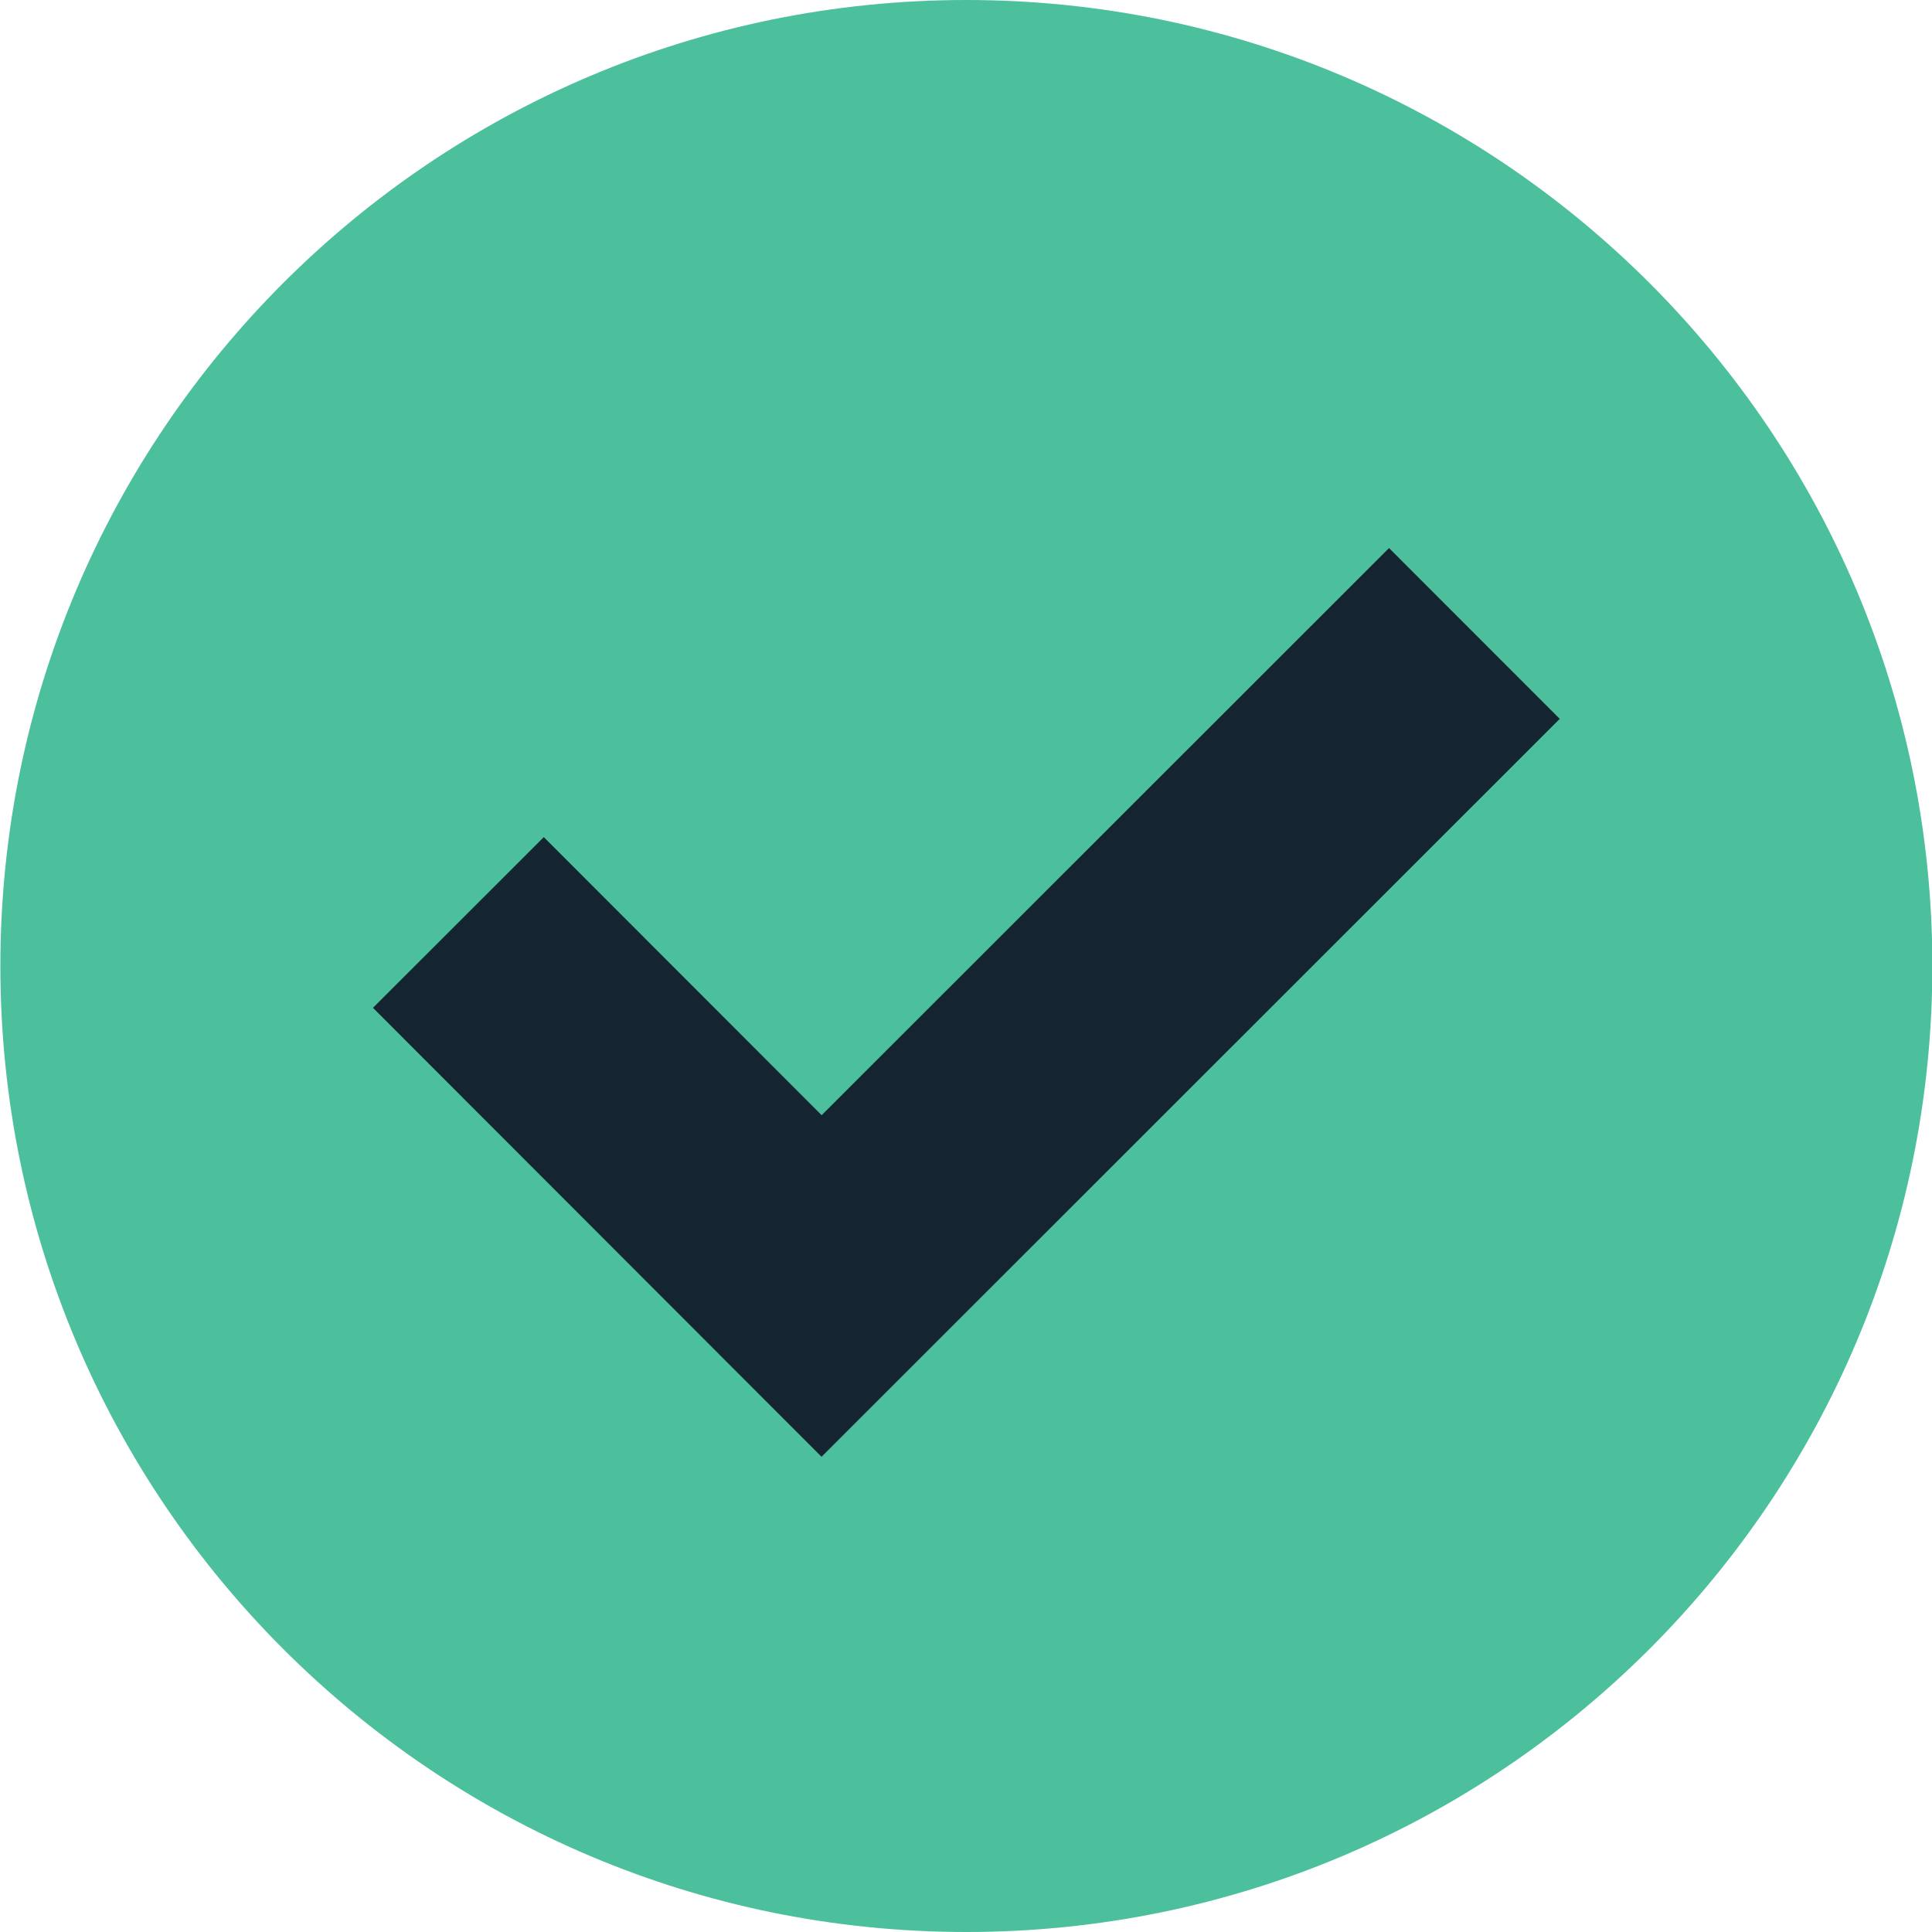
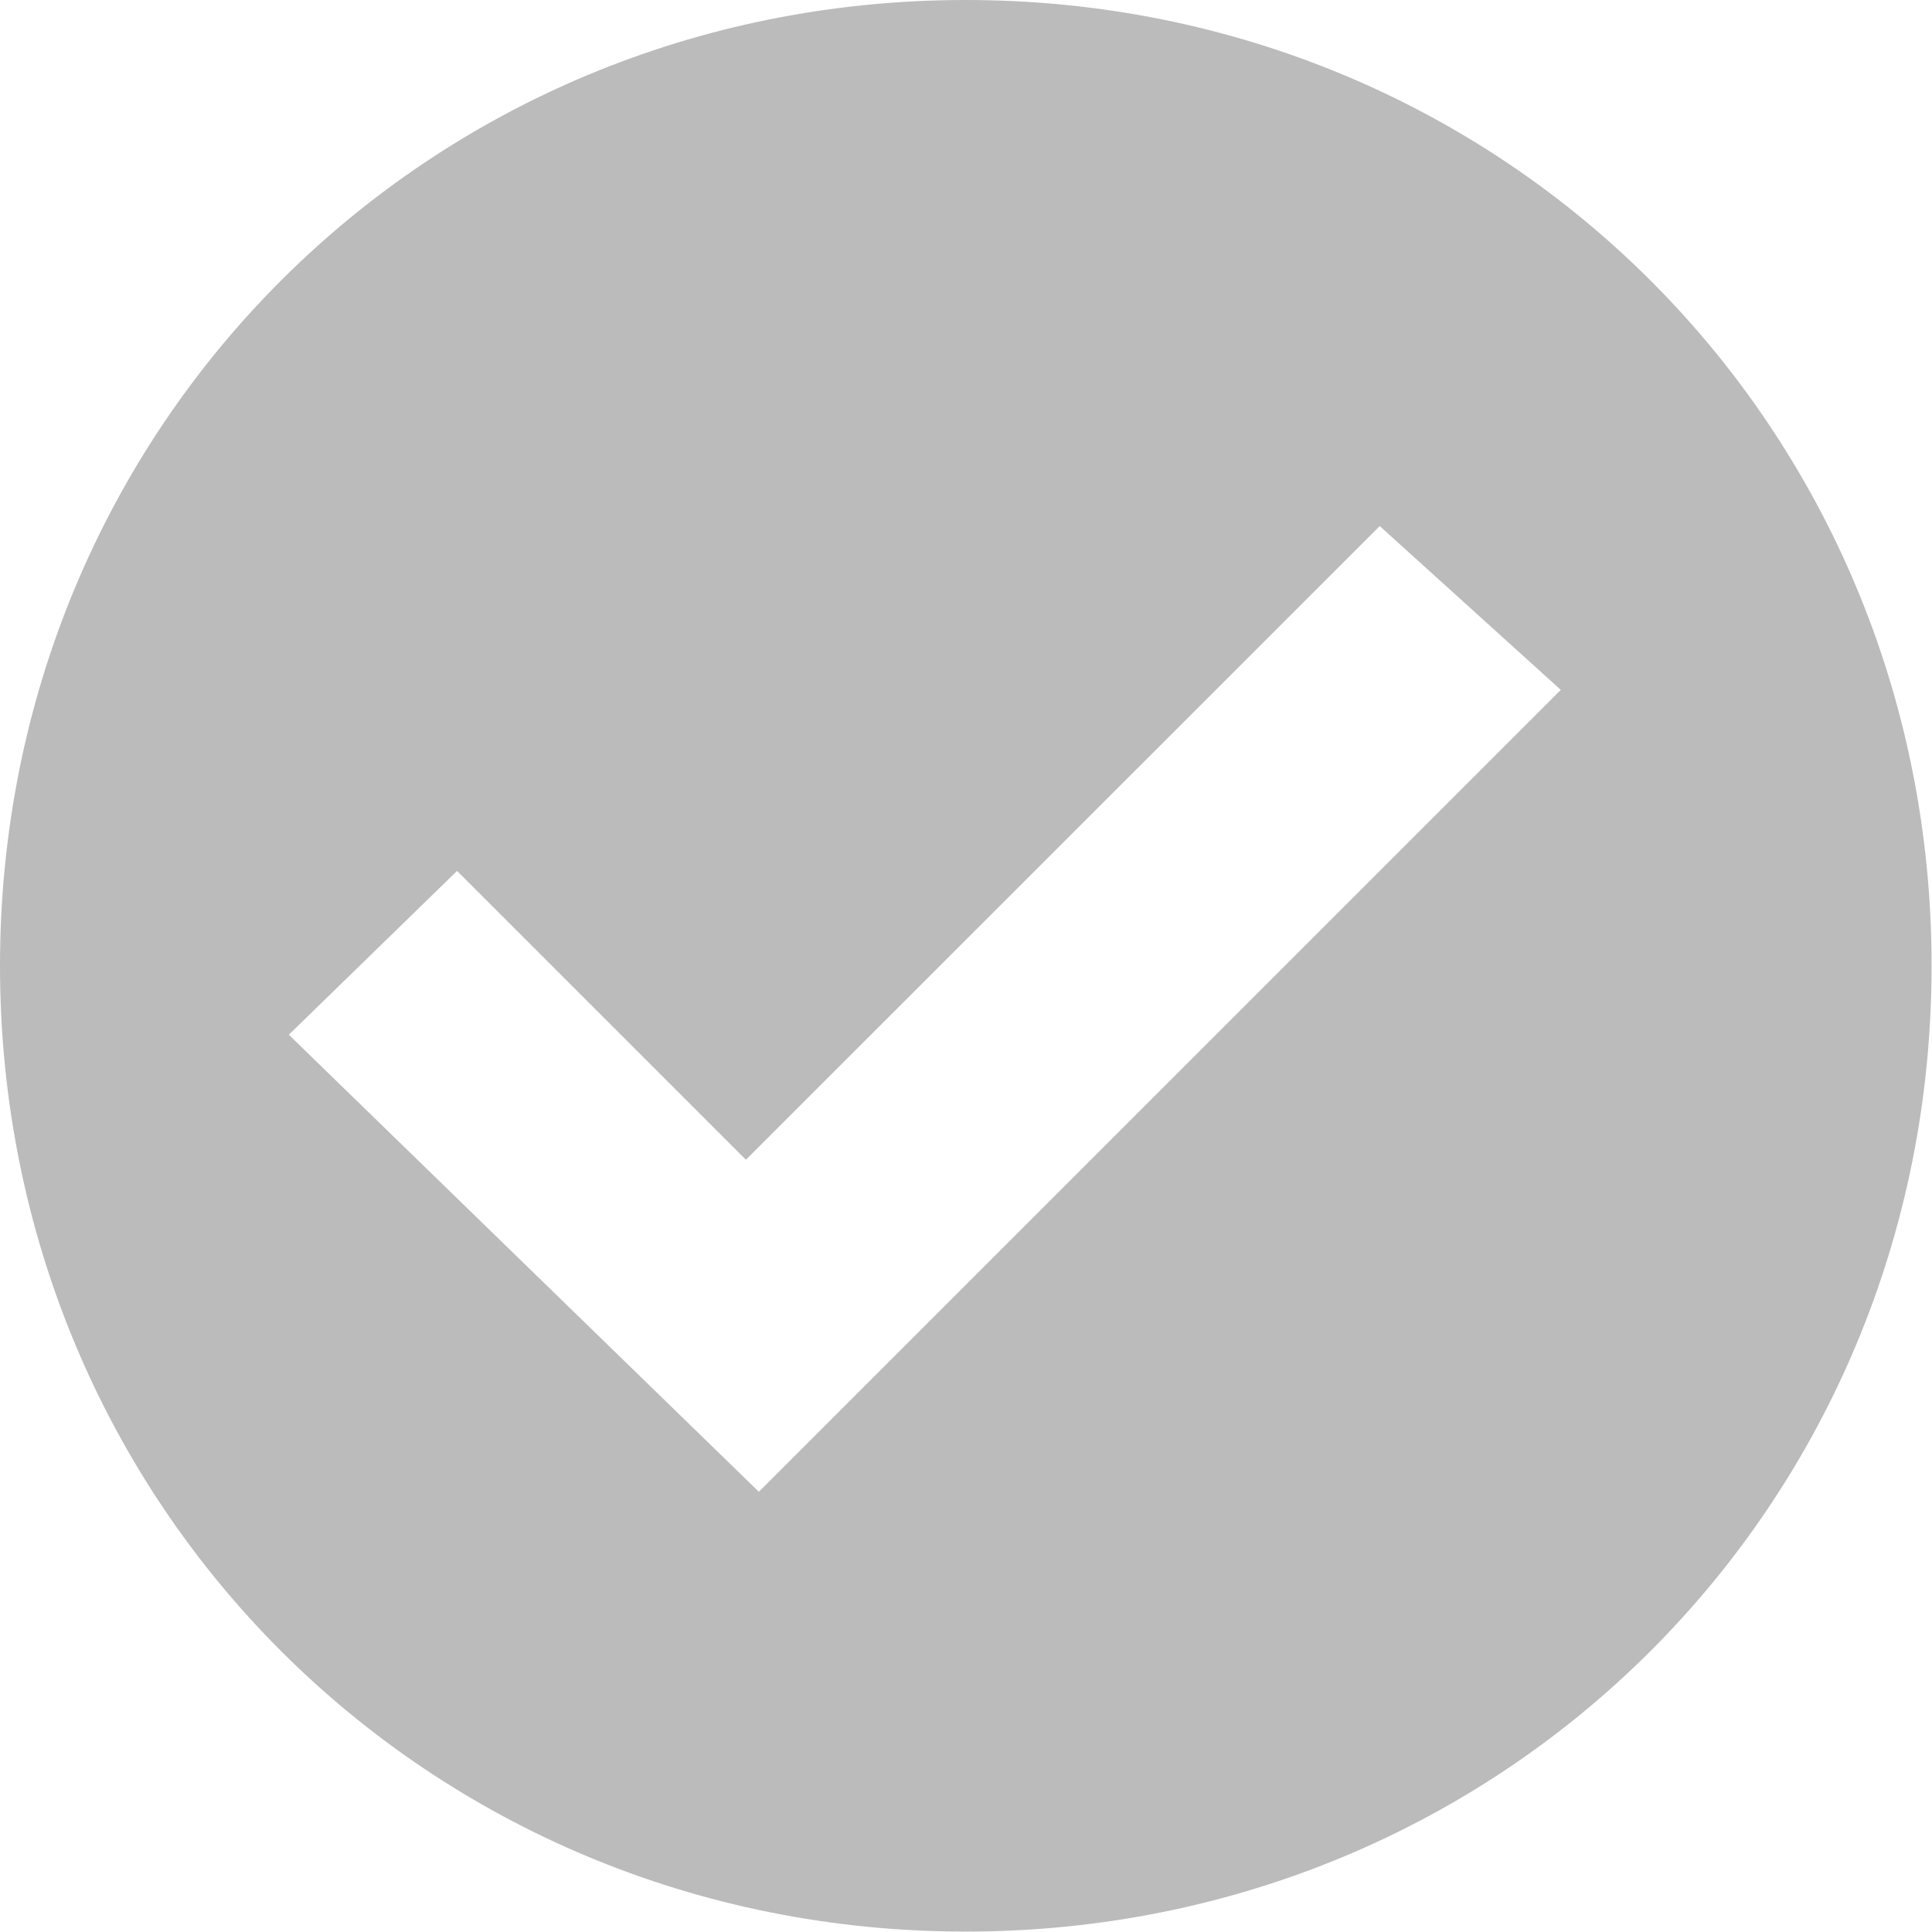
- <svg xmlns="http://www.w3.org/2000/svg" width="16" height="16" viewBox="0 0 16 16">
-   <g fill="none" fill-rule="evenodd" transform="translate(-.497)">
-     <circle cx="8.5" cy="8" r="8" fill="#4CBF9C" />
-     <polyline stroke="#142430" stroke-linecap="square" stroke-width="2" points="12 5.953 7.301 10.65 5 8.347" />
-   </g>
+ <svg xmlns="http://www.w3.org/2000/svg" width="14" height="14" viewBox="0 0 14 14" fill="none">
+   <path fill-rule="evenodd" clip-rule="evenodd" d="M6.998 0C3.093 0 0 3.093 0 6.998C0 10.904 3.093 13.997 6.998 13.997C10.904 13.997 13.997 10.904 13.997 6.998C13.997 3.093 10.904 0 6.998 0ZM11.31 4.999L5.499 10.81L2.093 7.498L3.312 6.311L5.405 8.404L9.998 3.812L11.31 4.999Z" fill="#BBBBBB" />
</svg>
